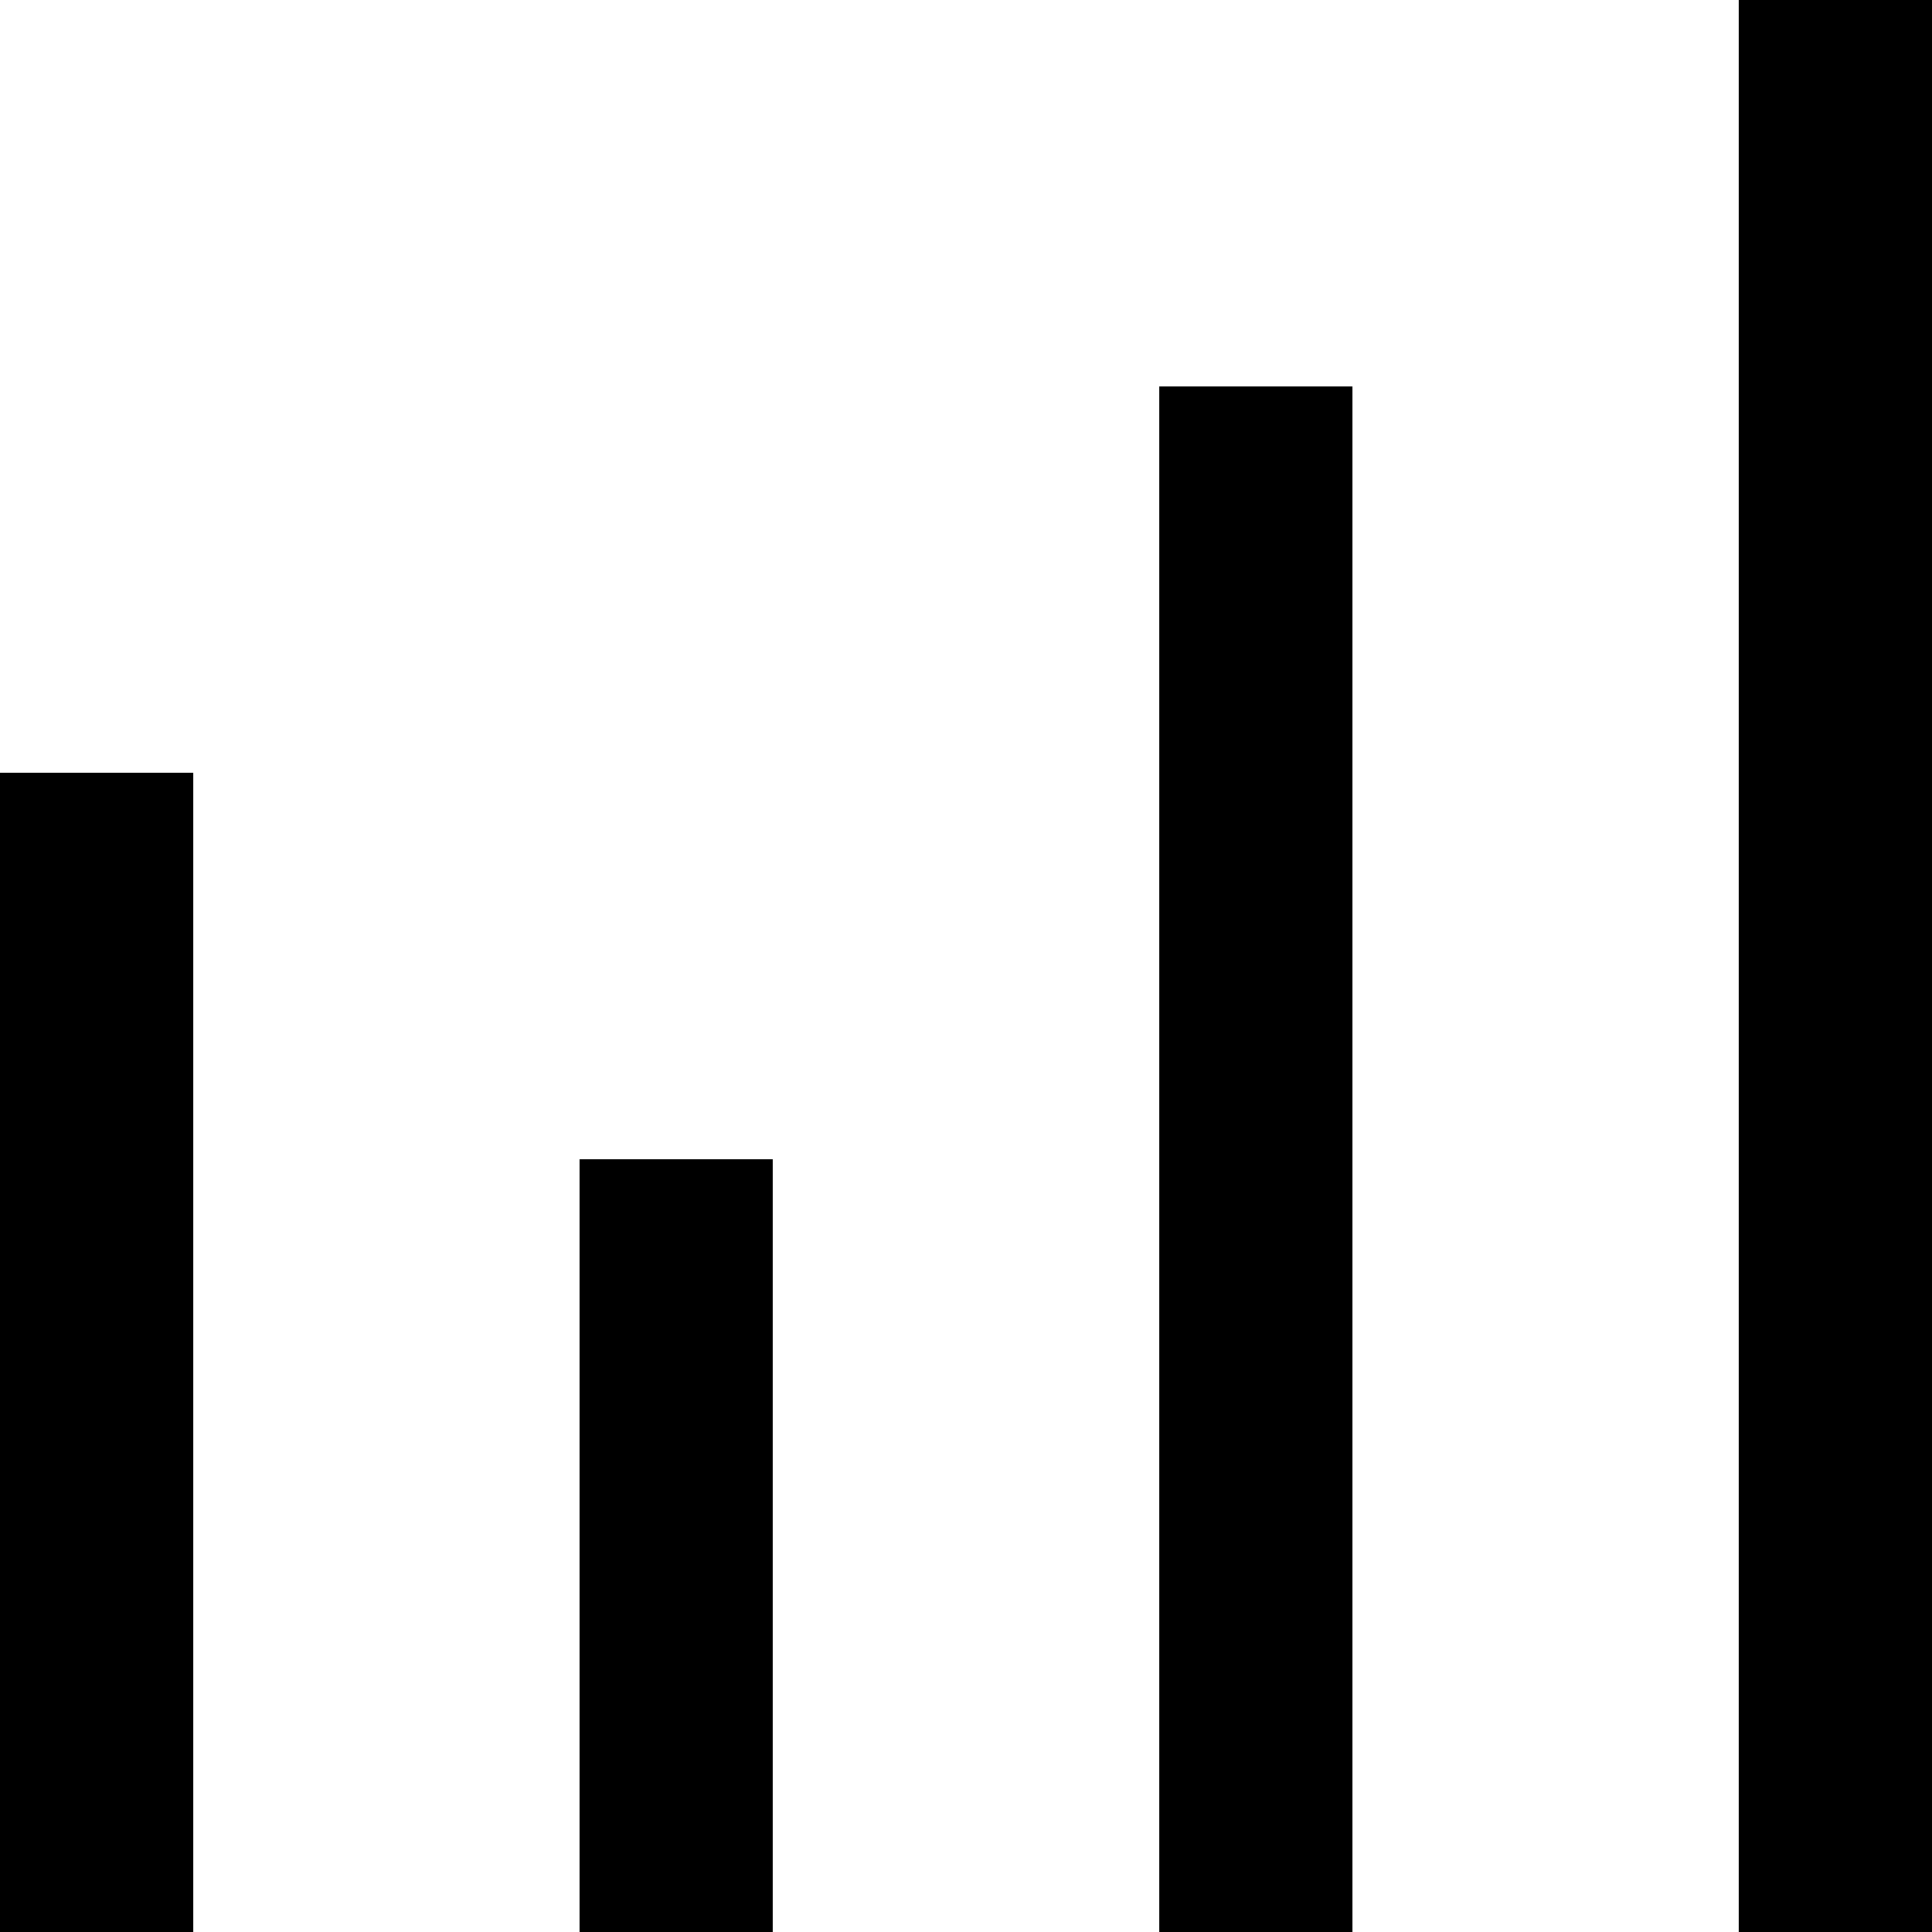
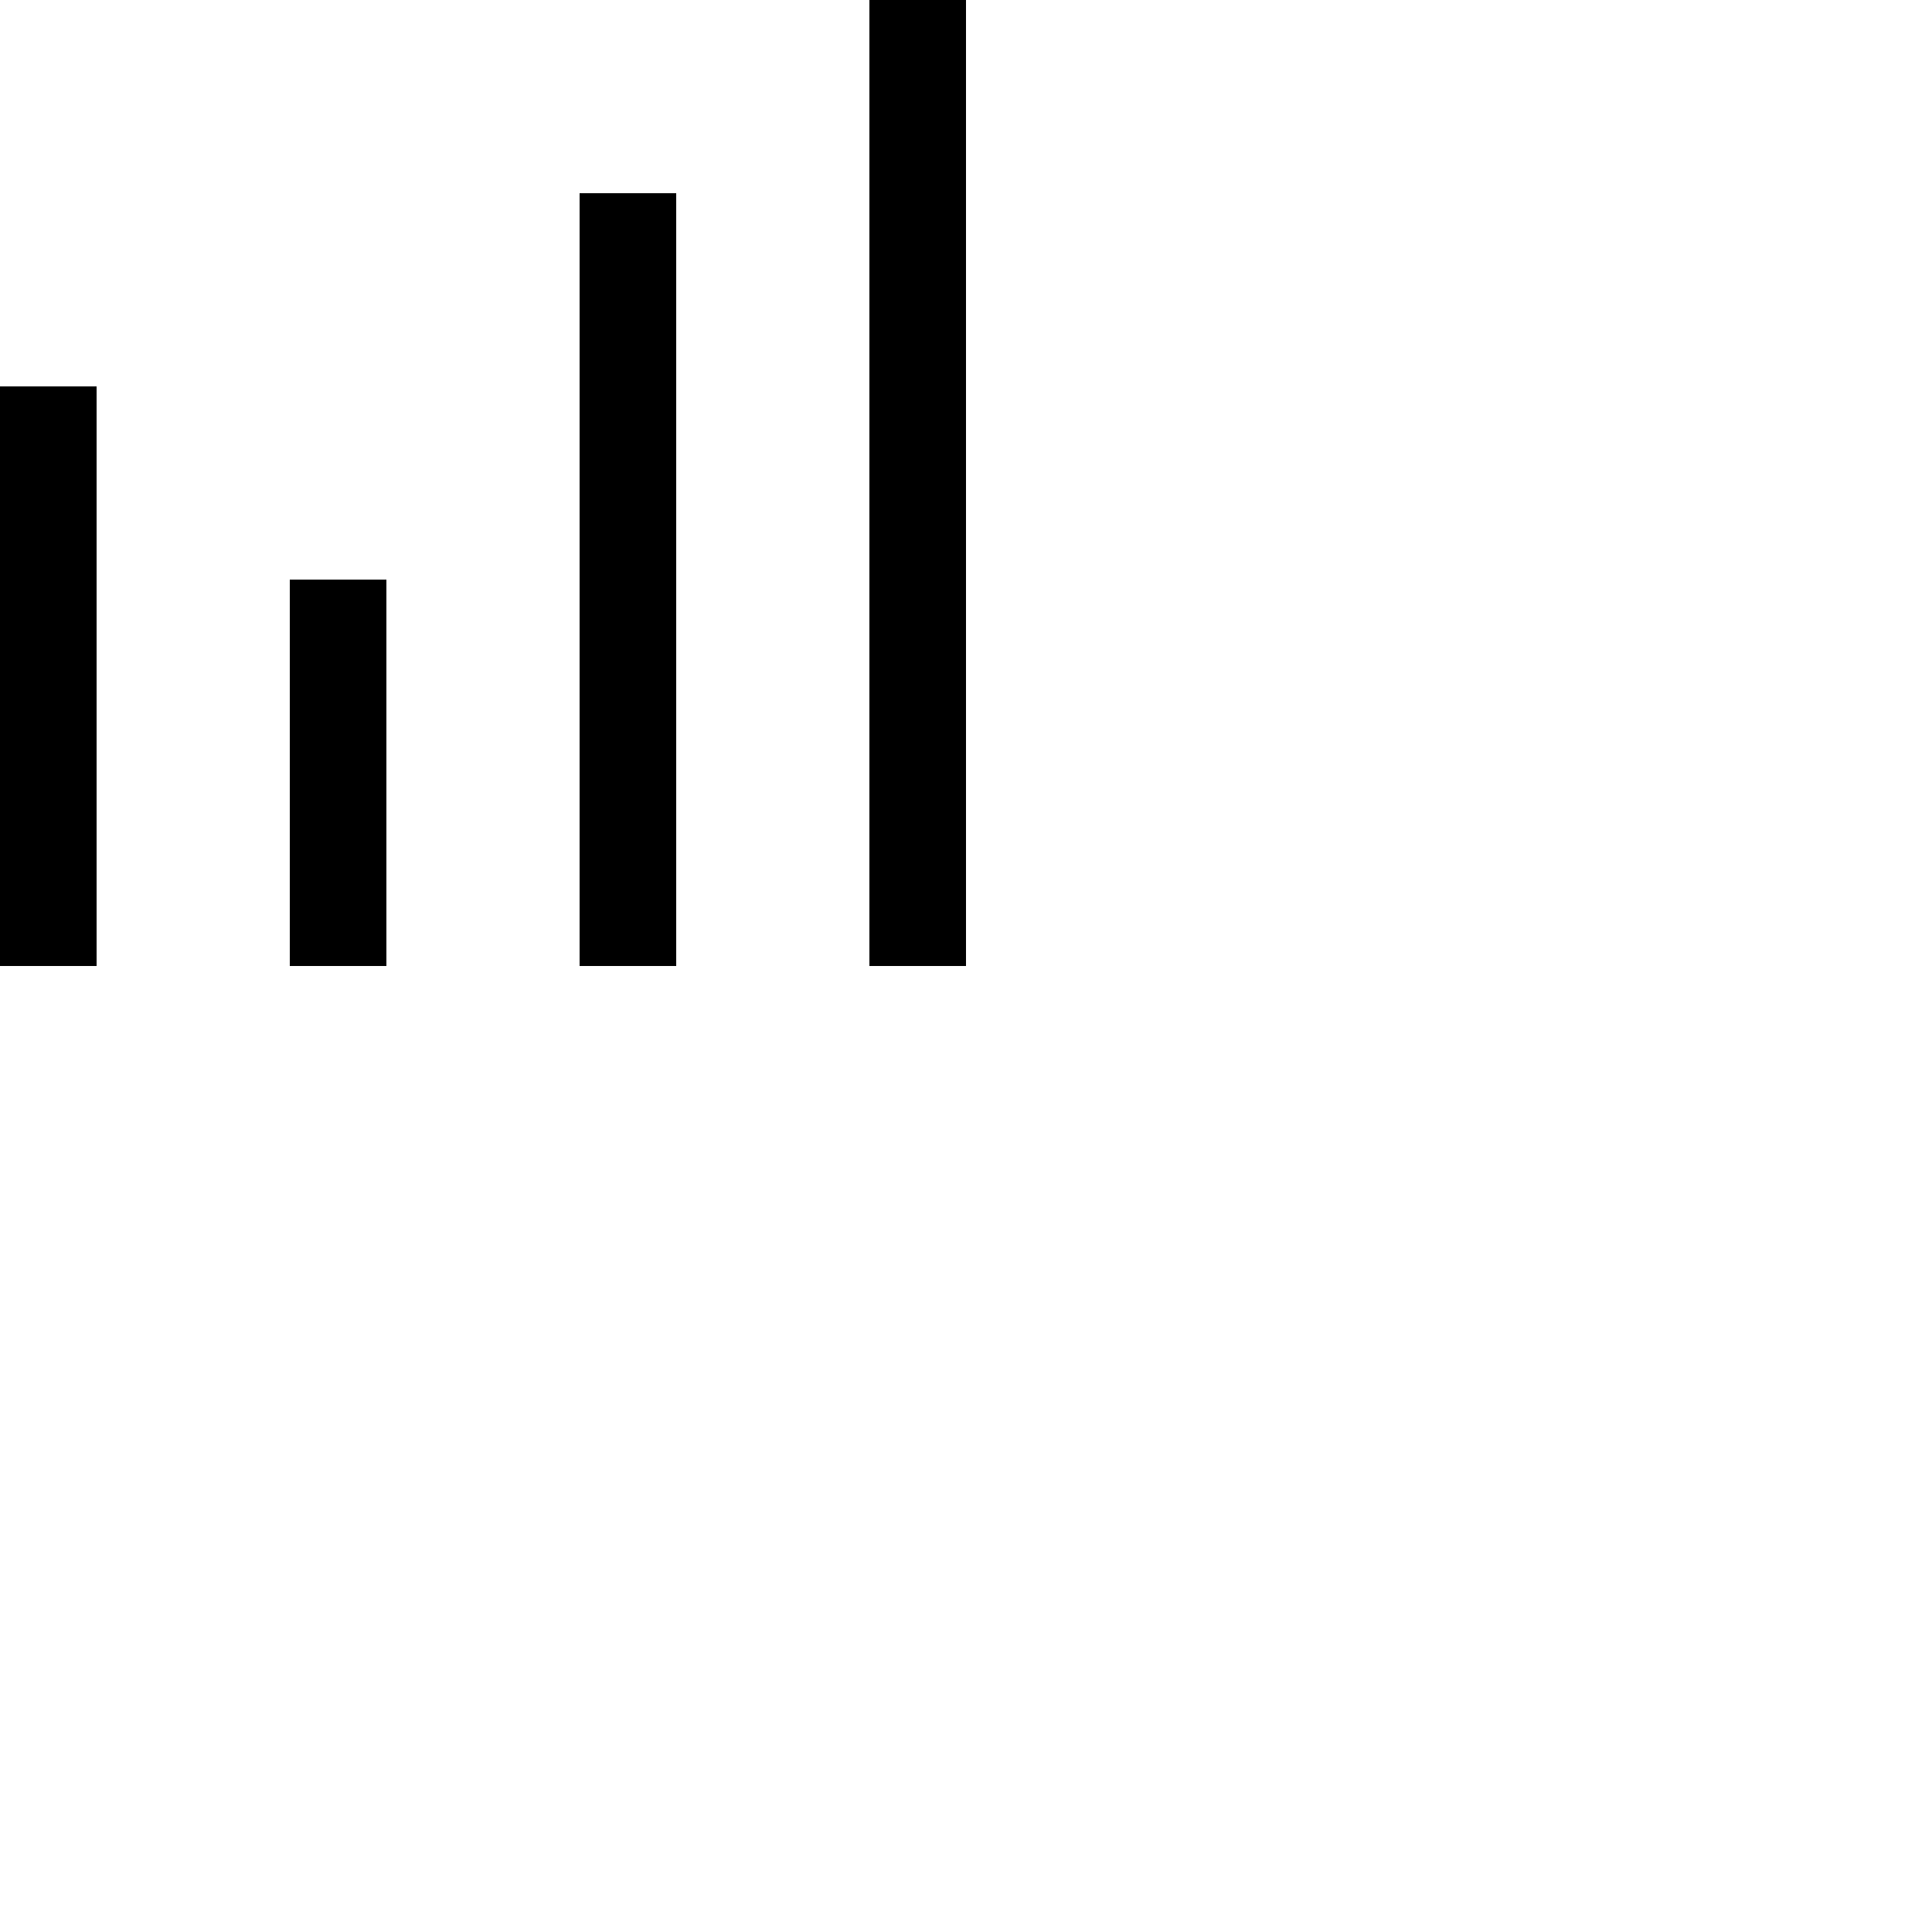
- <svg xmlns="http://www.w3.org/2000/svg" width="10px" height="10px" viewBox="0 0 10 10" version="1.1">
+ <svg xmlns="http://www.w3.org/2000/svg" width="20px" height="20px" viewBox="0 0 20 20" version="1.1">
  <defs />
  <g id="web-app" stroke="none" stroke-width="1" fill="none" fill-rule="evenodd">
    <g id="activity" fill="#000000">
      <path d="M0,4 L1,4 L1,10 L0,10 L0,4 Z M3,6 L4,6 L4,10 L3,10 L3,6 Z M6,2 L7,2 L7,10 L6,10 L6,2 Z M9,0 L10,0 L10,10 L9,10 L9,0 Z" id="Shape" />
    </g>
  </g>
</svg>
